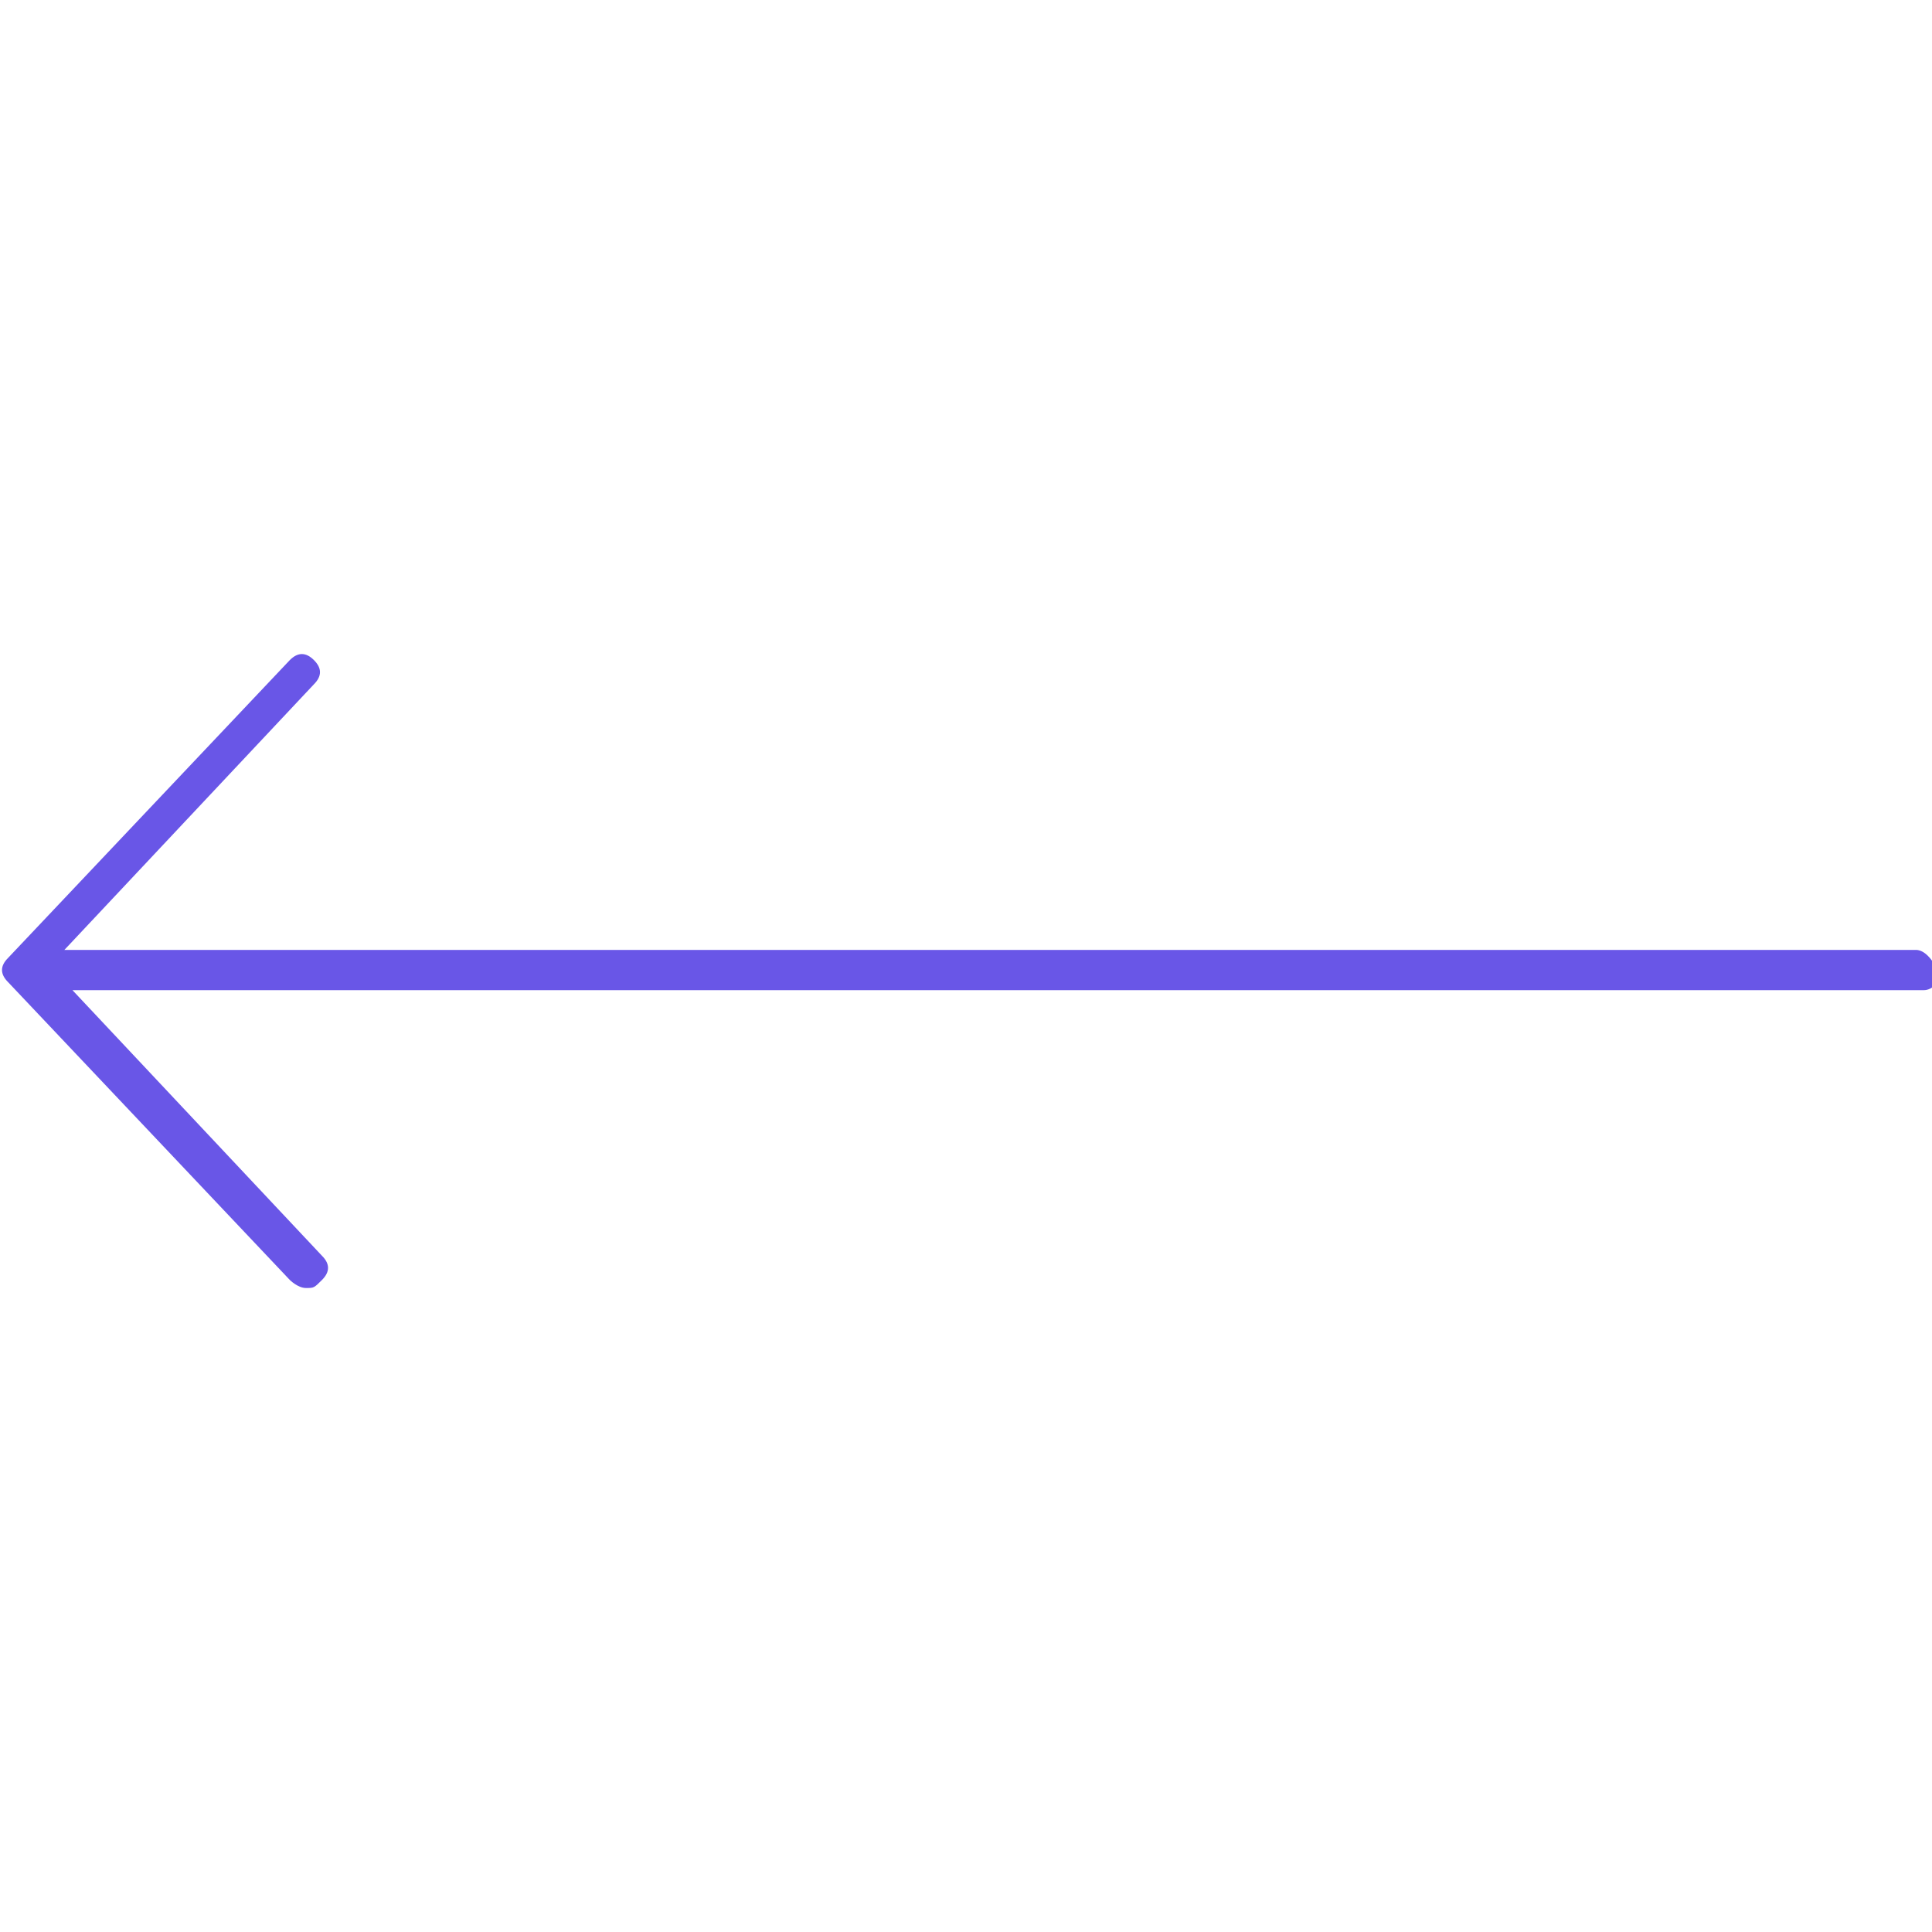
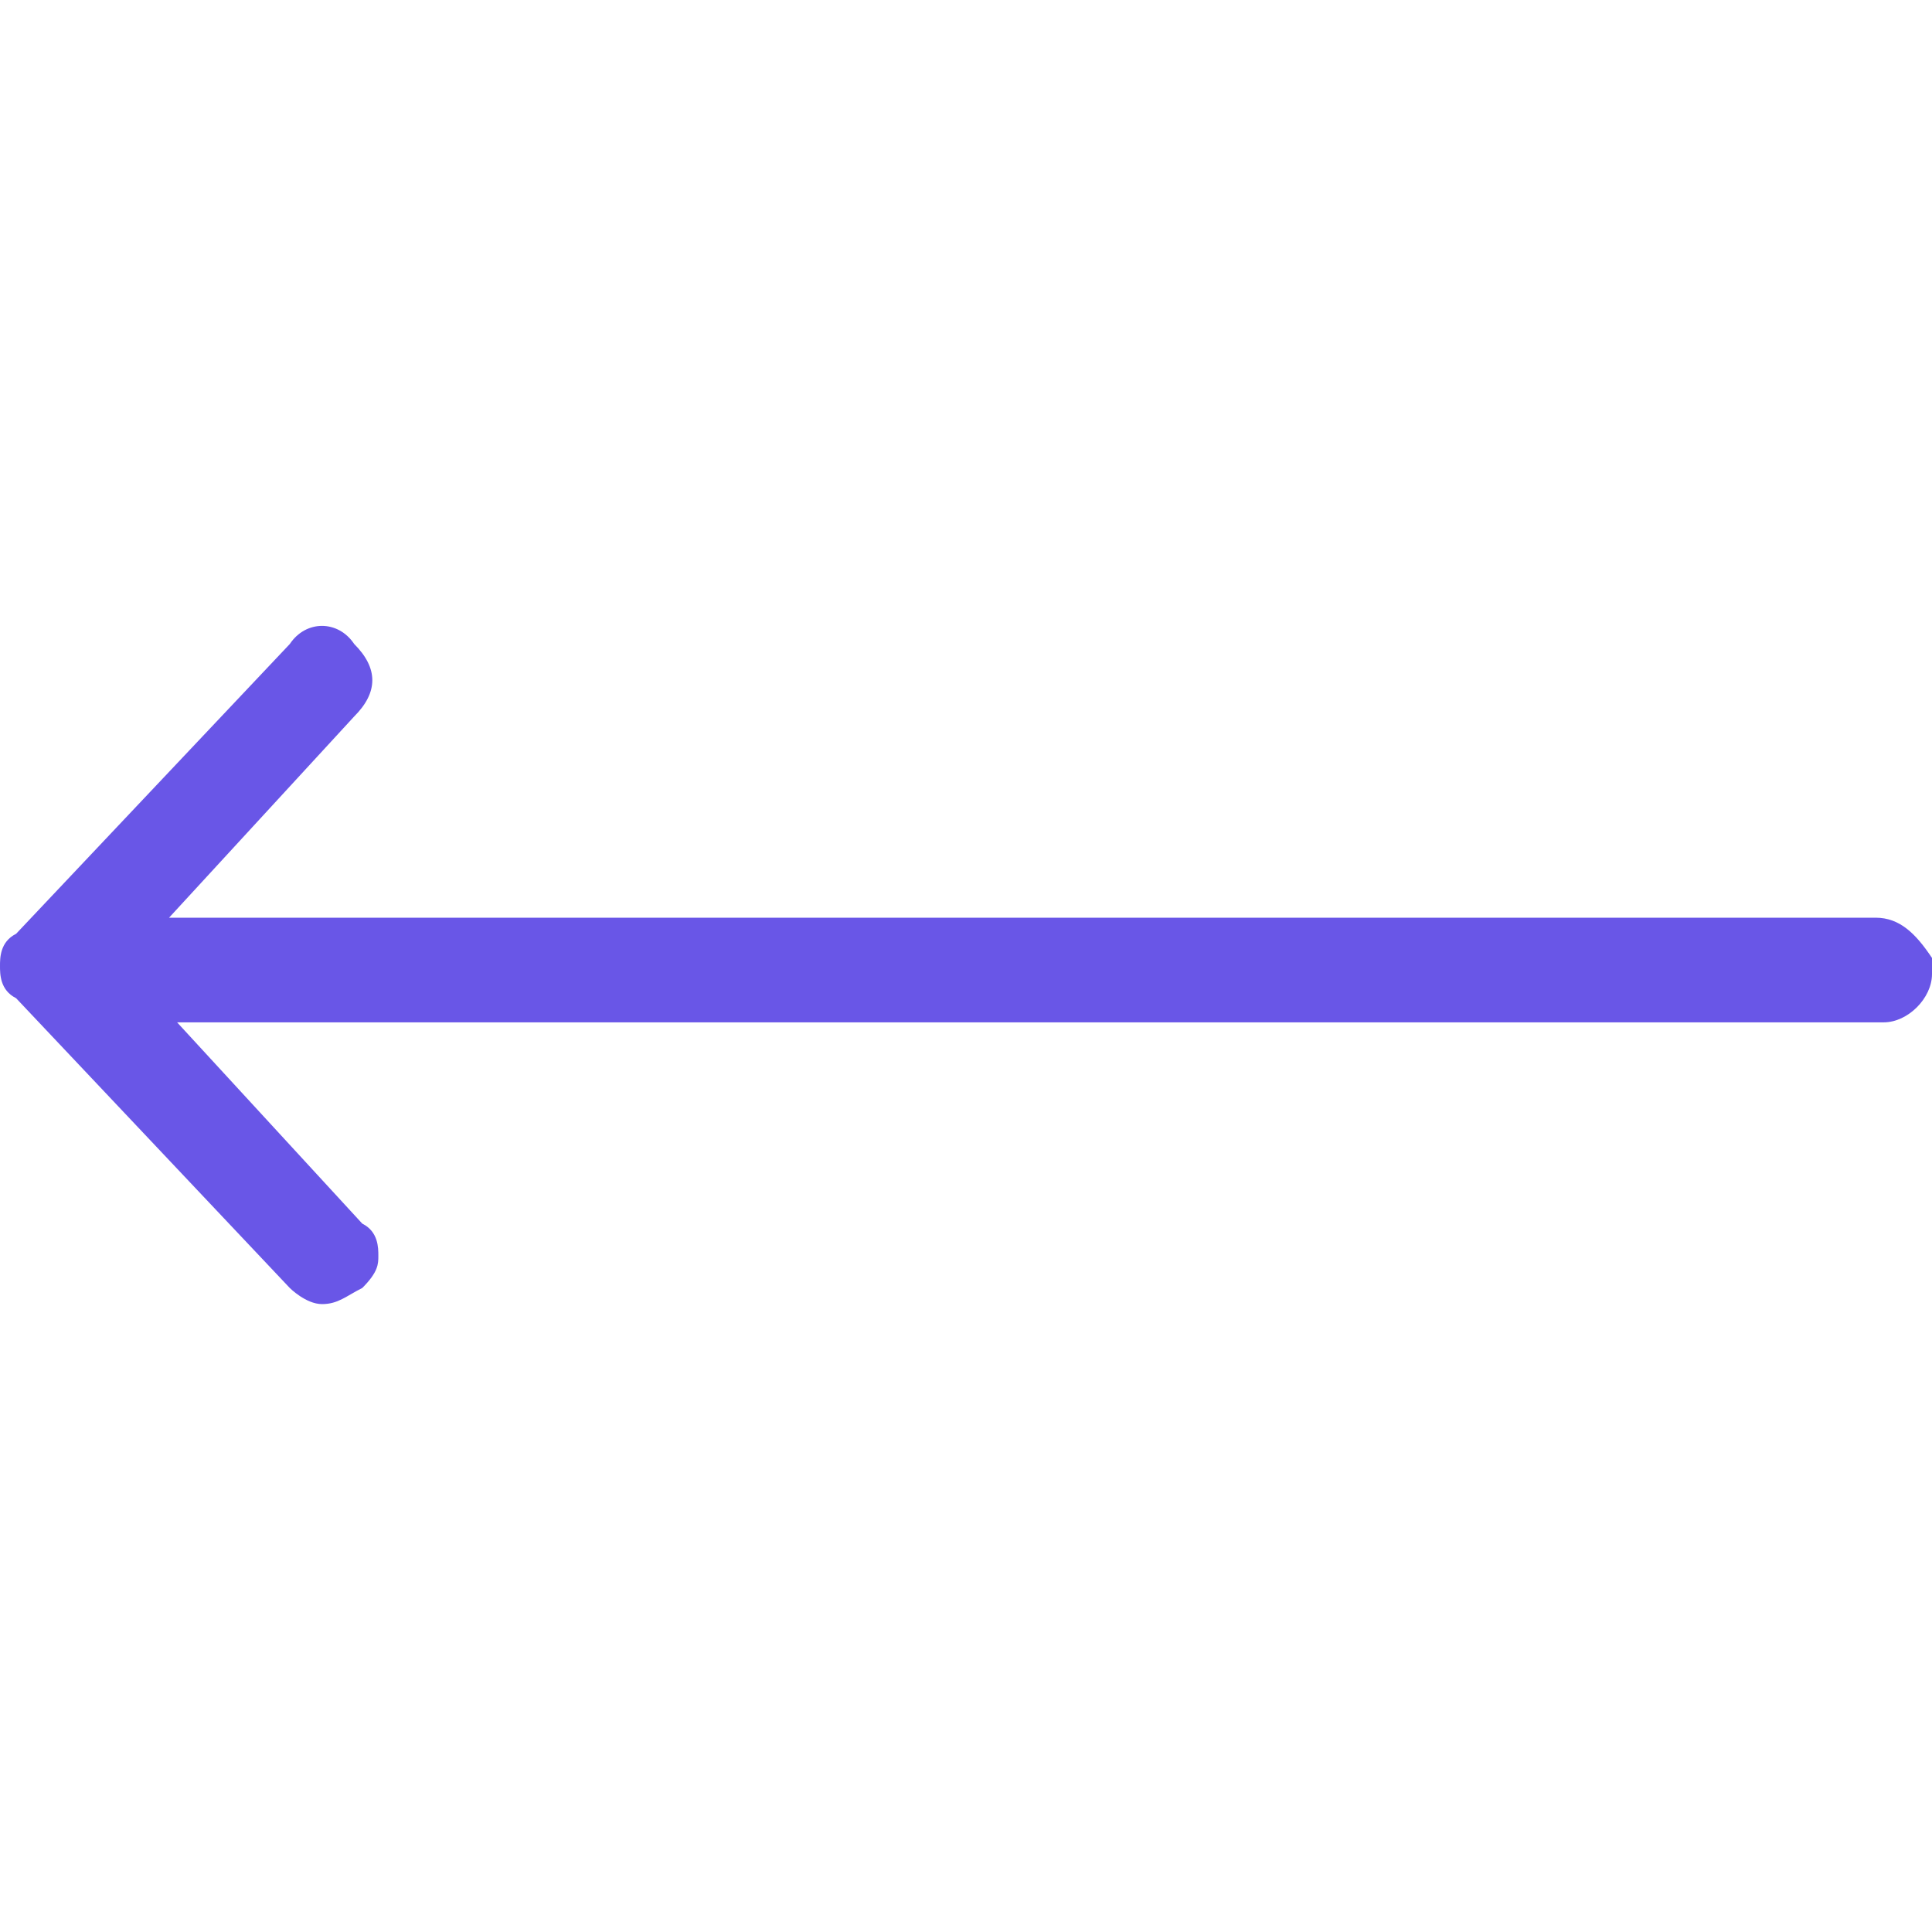
<svg xmlns="http://www.w3.org/2000/svg" version="1.1" id="Capa_1" x="0px" y="0px" viewBox="0 0 24 24" style="enable-background:new 0 0 24 24;" xml:space="preserve">
  <style type="text/css">
	.st0{fill:none;}
	.st1{fill:#6956E7;}
</style>
  <rect class="st0" width="24" height="24" />
-   <path class="st1" d="M23.8,11.8h-23l3.1-3.3C4,8.4,4,8.3,3.9,8.2s-0.2-0.1-0.3,0l-3.5,3.7C0,12,0,12.1,0.1,12.2l3.5,3.7  c0,0,0.1,0.1,0.2,0.1c0.1,0,0.1,0,0.2-0.1c0.1-0.1,0.1-0.2,0-0.3l-3.1-3.3h23c0.1,0,0.2-0.1,0.2-0.2C24,11.9,23.9,11.8,23.8,11.8z" />
+   <path class="st1" d="M24,11.9c-0.2-0.3-0.4-0.5-0.7-0.5H2.1l2.3-2.5c0.3-0.3,0.3-0.6,0-0.9C4.2,7.7,3.8,7.7,3.6,8l-3.4,3.6  C0,11.7,0,11.9,0,12c0,0.1,0,0.3,0.2,0.4L3.6,16C3.6,16,3.8,16.2,4,16.2c0.2,0,0.3-0.1,0.5-0.2c0.2-0.2,0.2-0.3,0.2-0.4  c0-0.1,0-0.3-0.2-0.4l-2.3-2.5h21.2c0.3,0,0.6-0.3,0.6-0.6L24,11.9z" />
</svg>
